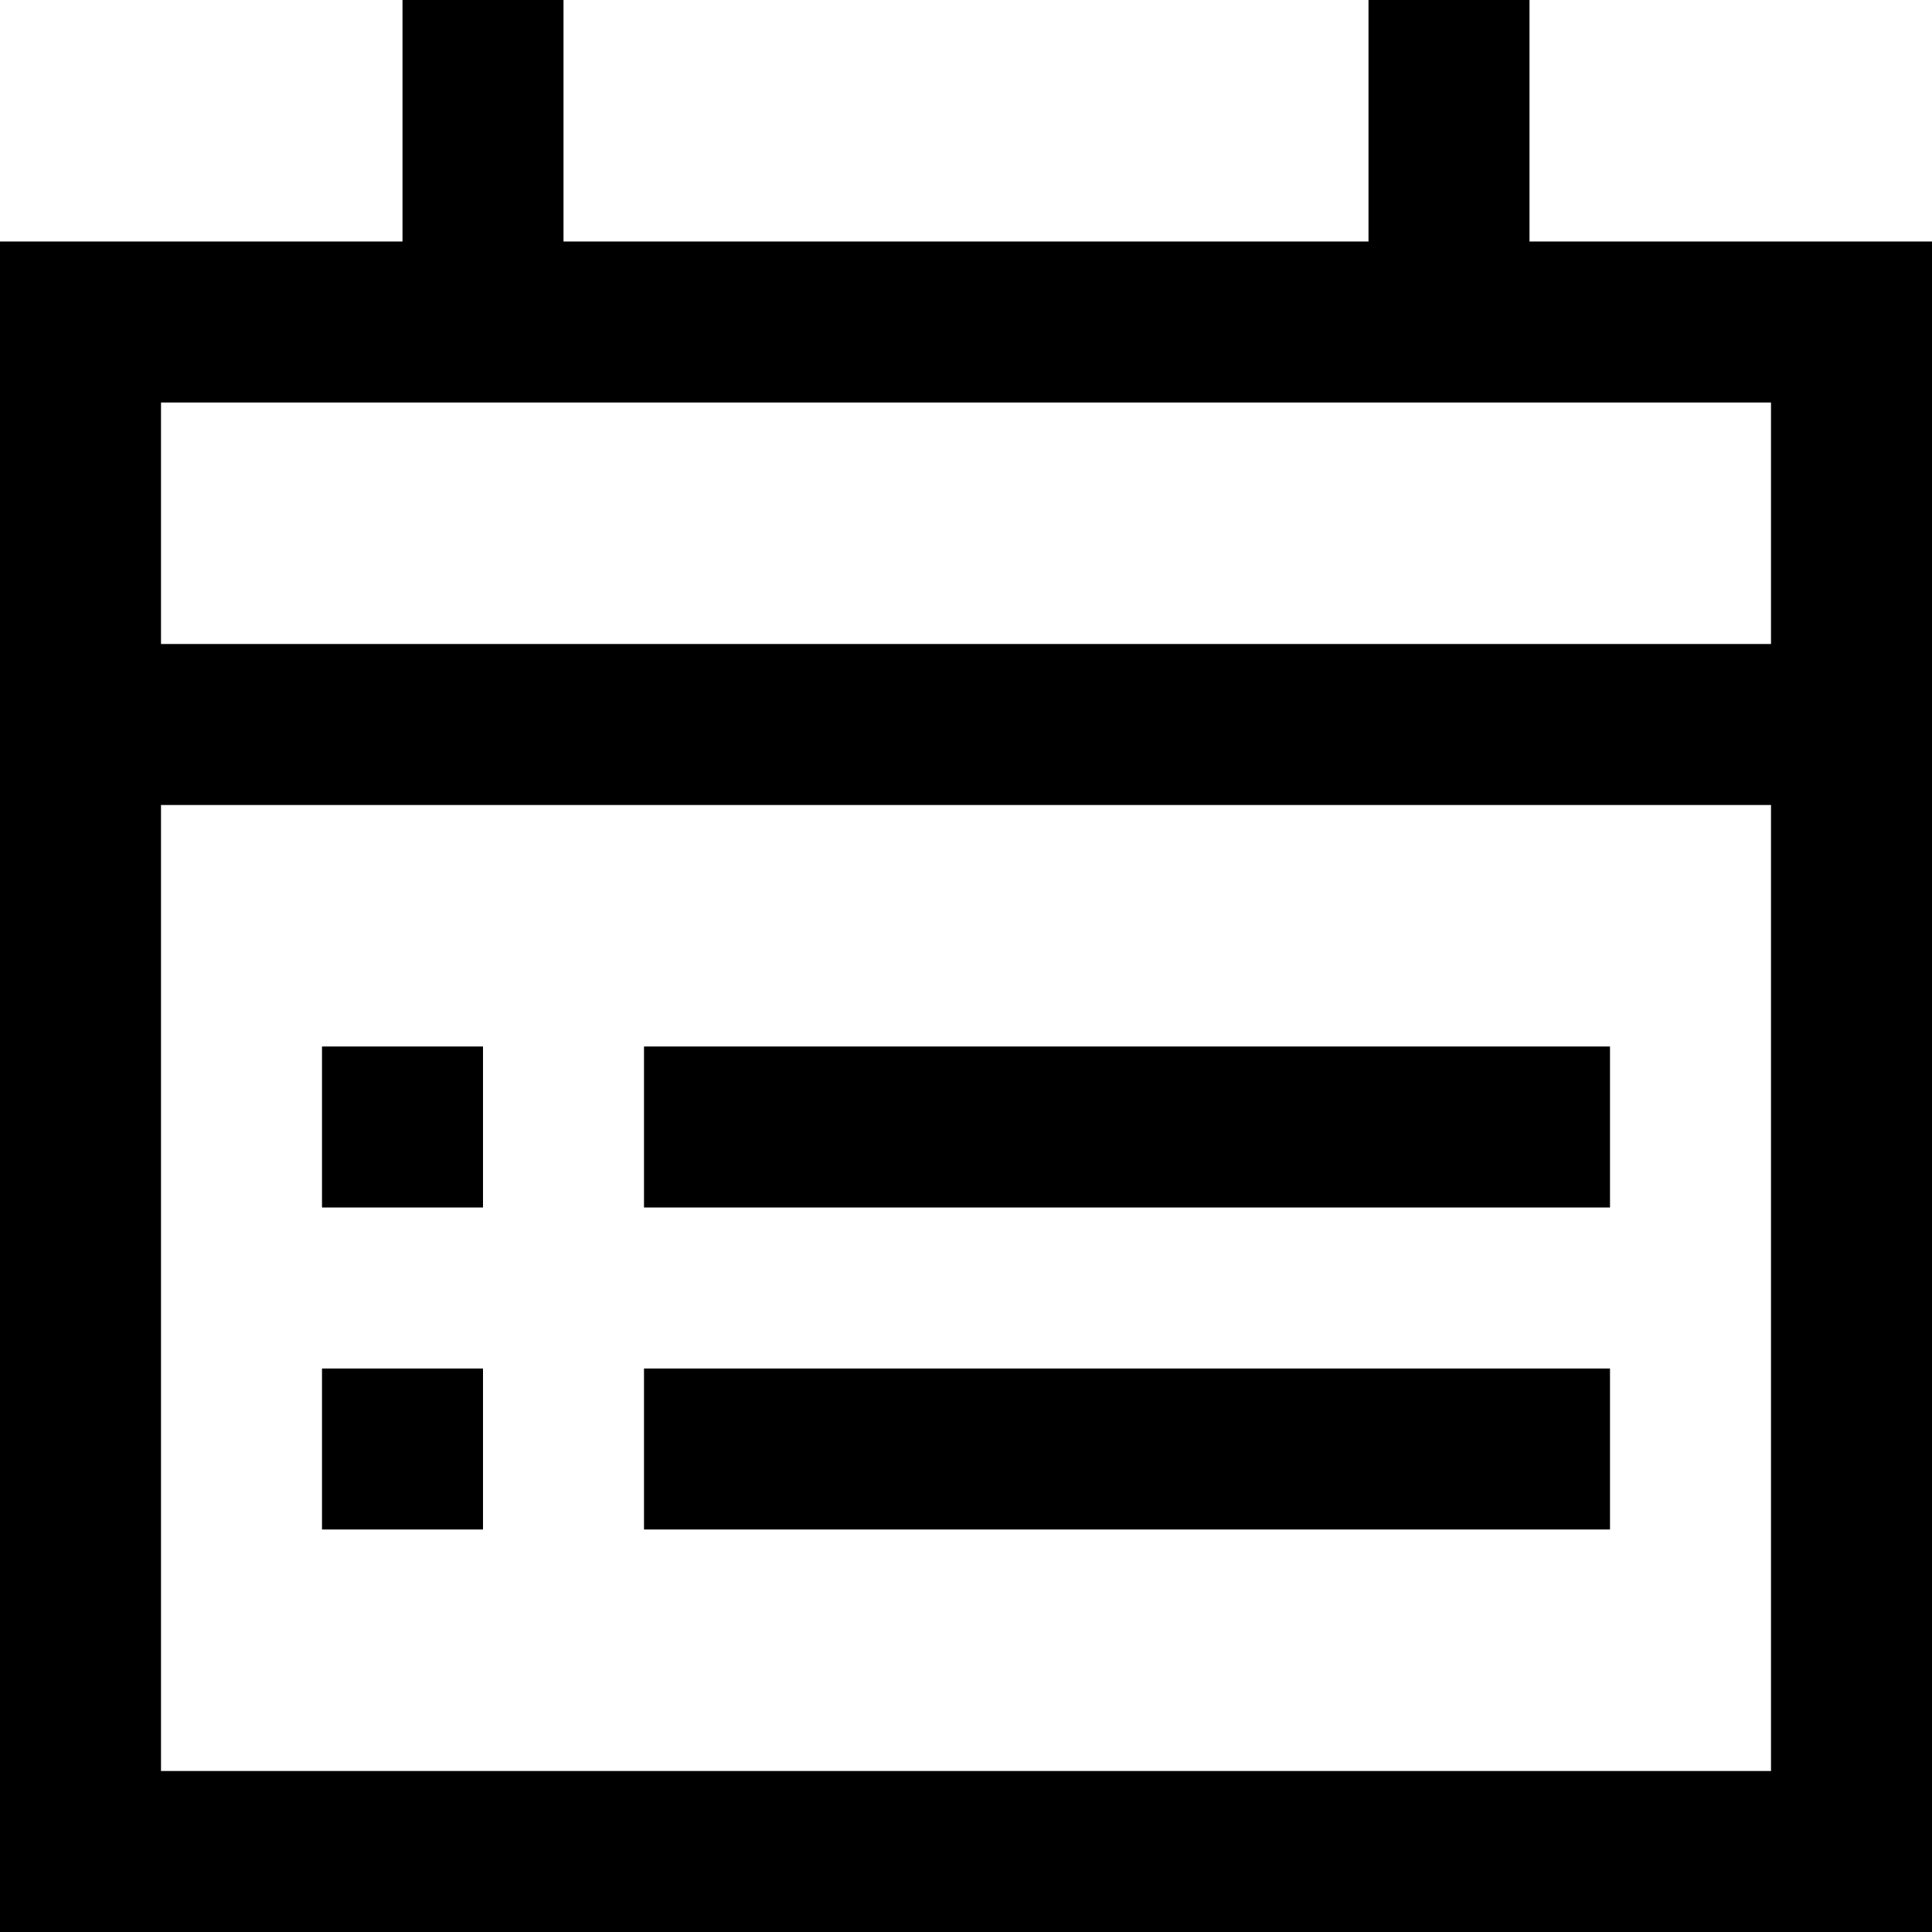
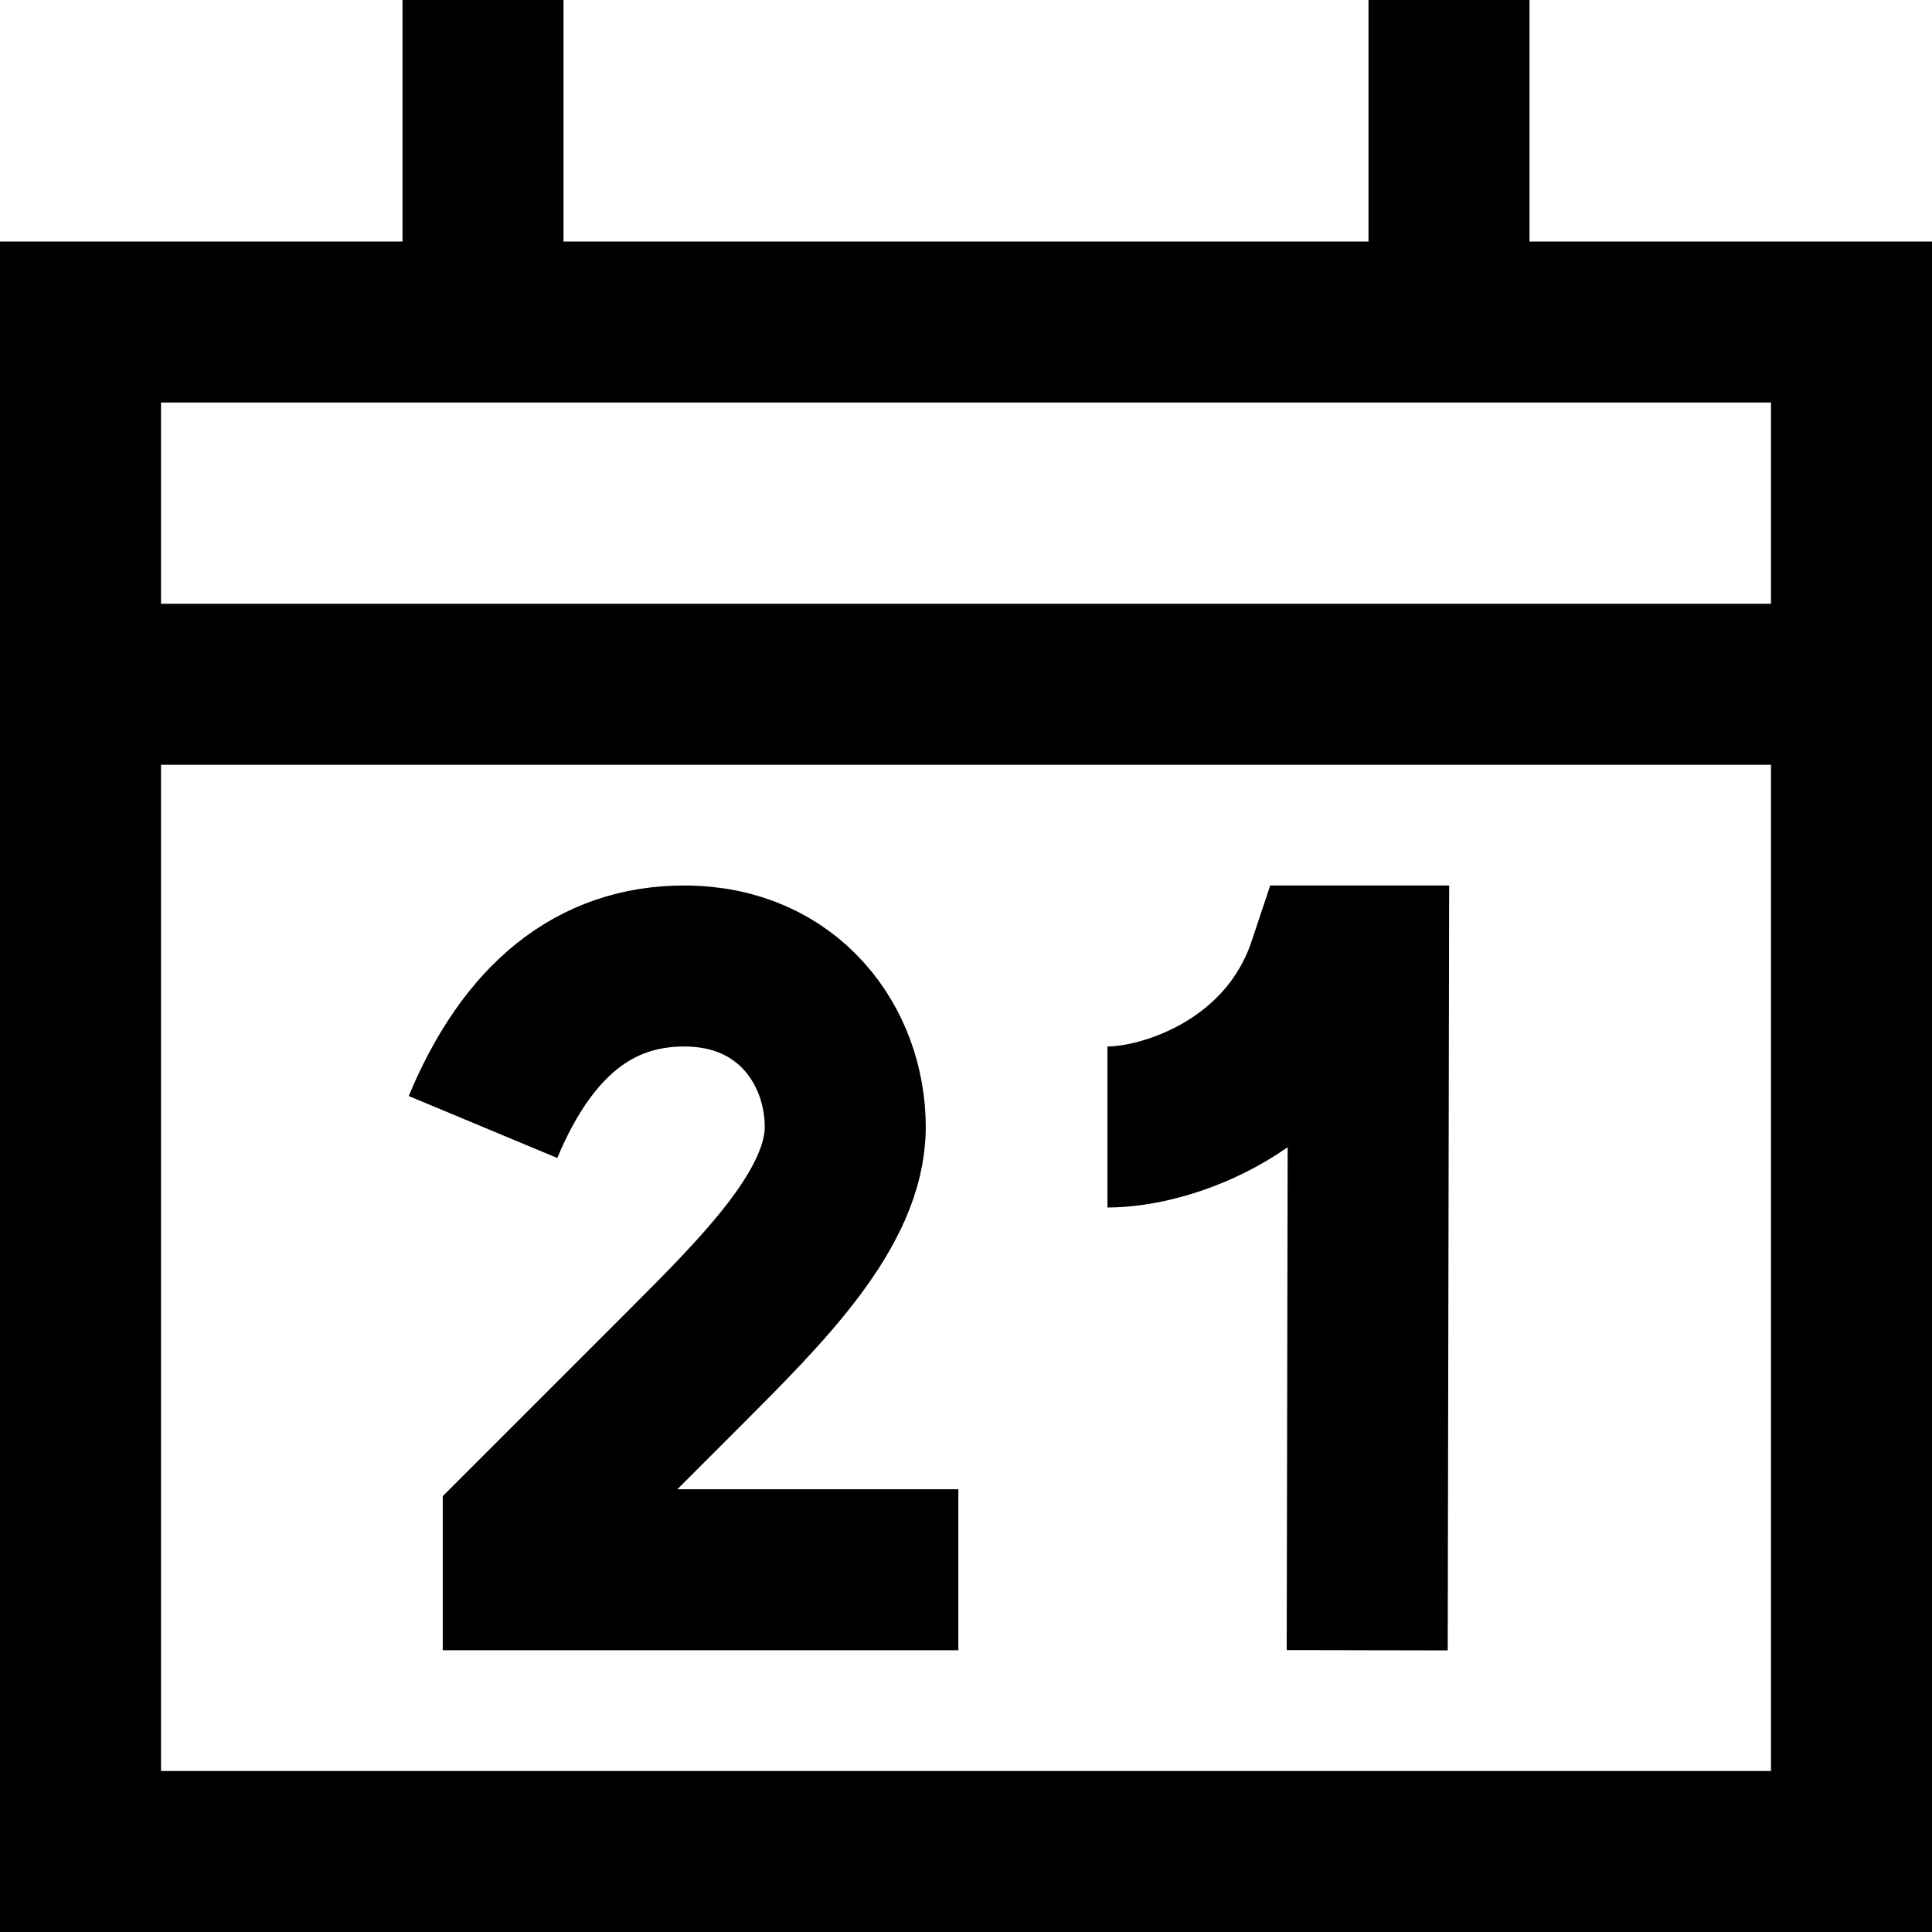
<svg xmlns="http://www.w3.org/2000/svg" width="24" height="24" viewBox="0 0 24 24">
-   <path fill="none" stroke="#000" stroke-width="2" d="M1,23 L23,23 L23,4 L1,4 L1,23 Z M4,18 L6,18 L4,18 Z M8,18 L20,18 L8,18 Z M4,14 L6,14 L4,14 Z M8,14 L20,14 L8,14 Z M18,4 L18,0 L18,4 Z M6,4 L6,0 L6,4 Z M1,9 L23,9 L1,9 Z" />
+   <path fill="none" stroke="#000" stroke-width="2" d="M1,23 L23,23 L23,4 L1,4 L1,23 Z M18,4 L18,0 L18,4 Z M6,4 L6,0 L6,4 Z M1,8.5 L23,8.5 L1,8.5 Z M6,14 C6.556,12.667 7.39,12 8.5,12 C9.8,12 10.5,13 10.5,14 C10.5,15 9.5,16 8.5,17 C8.114,17.386 7.447,18.053 6.5,19 L6.5,19.5 L11.905,19.5 M16.984,20.5 L17,12 L16.5,12 C16,13.5 14.5,14 13.757,14" />
</svg>
